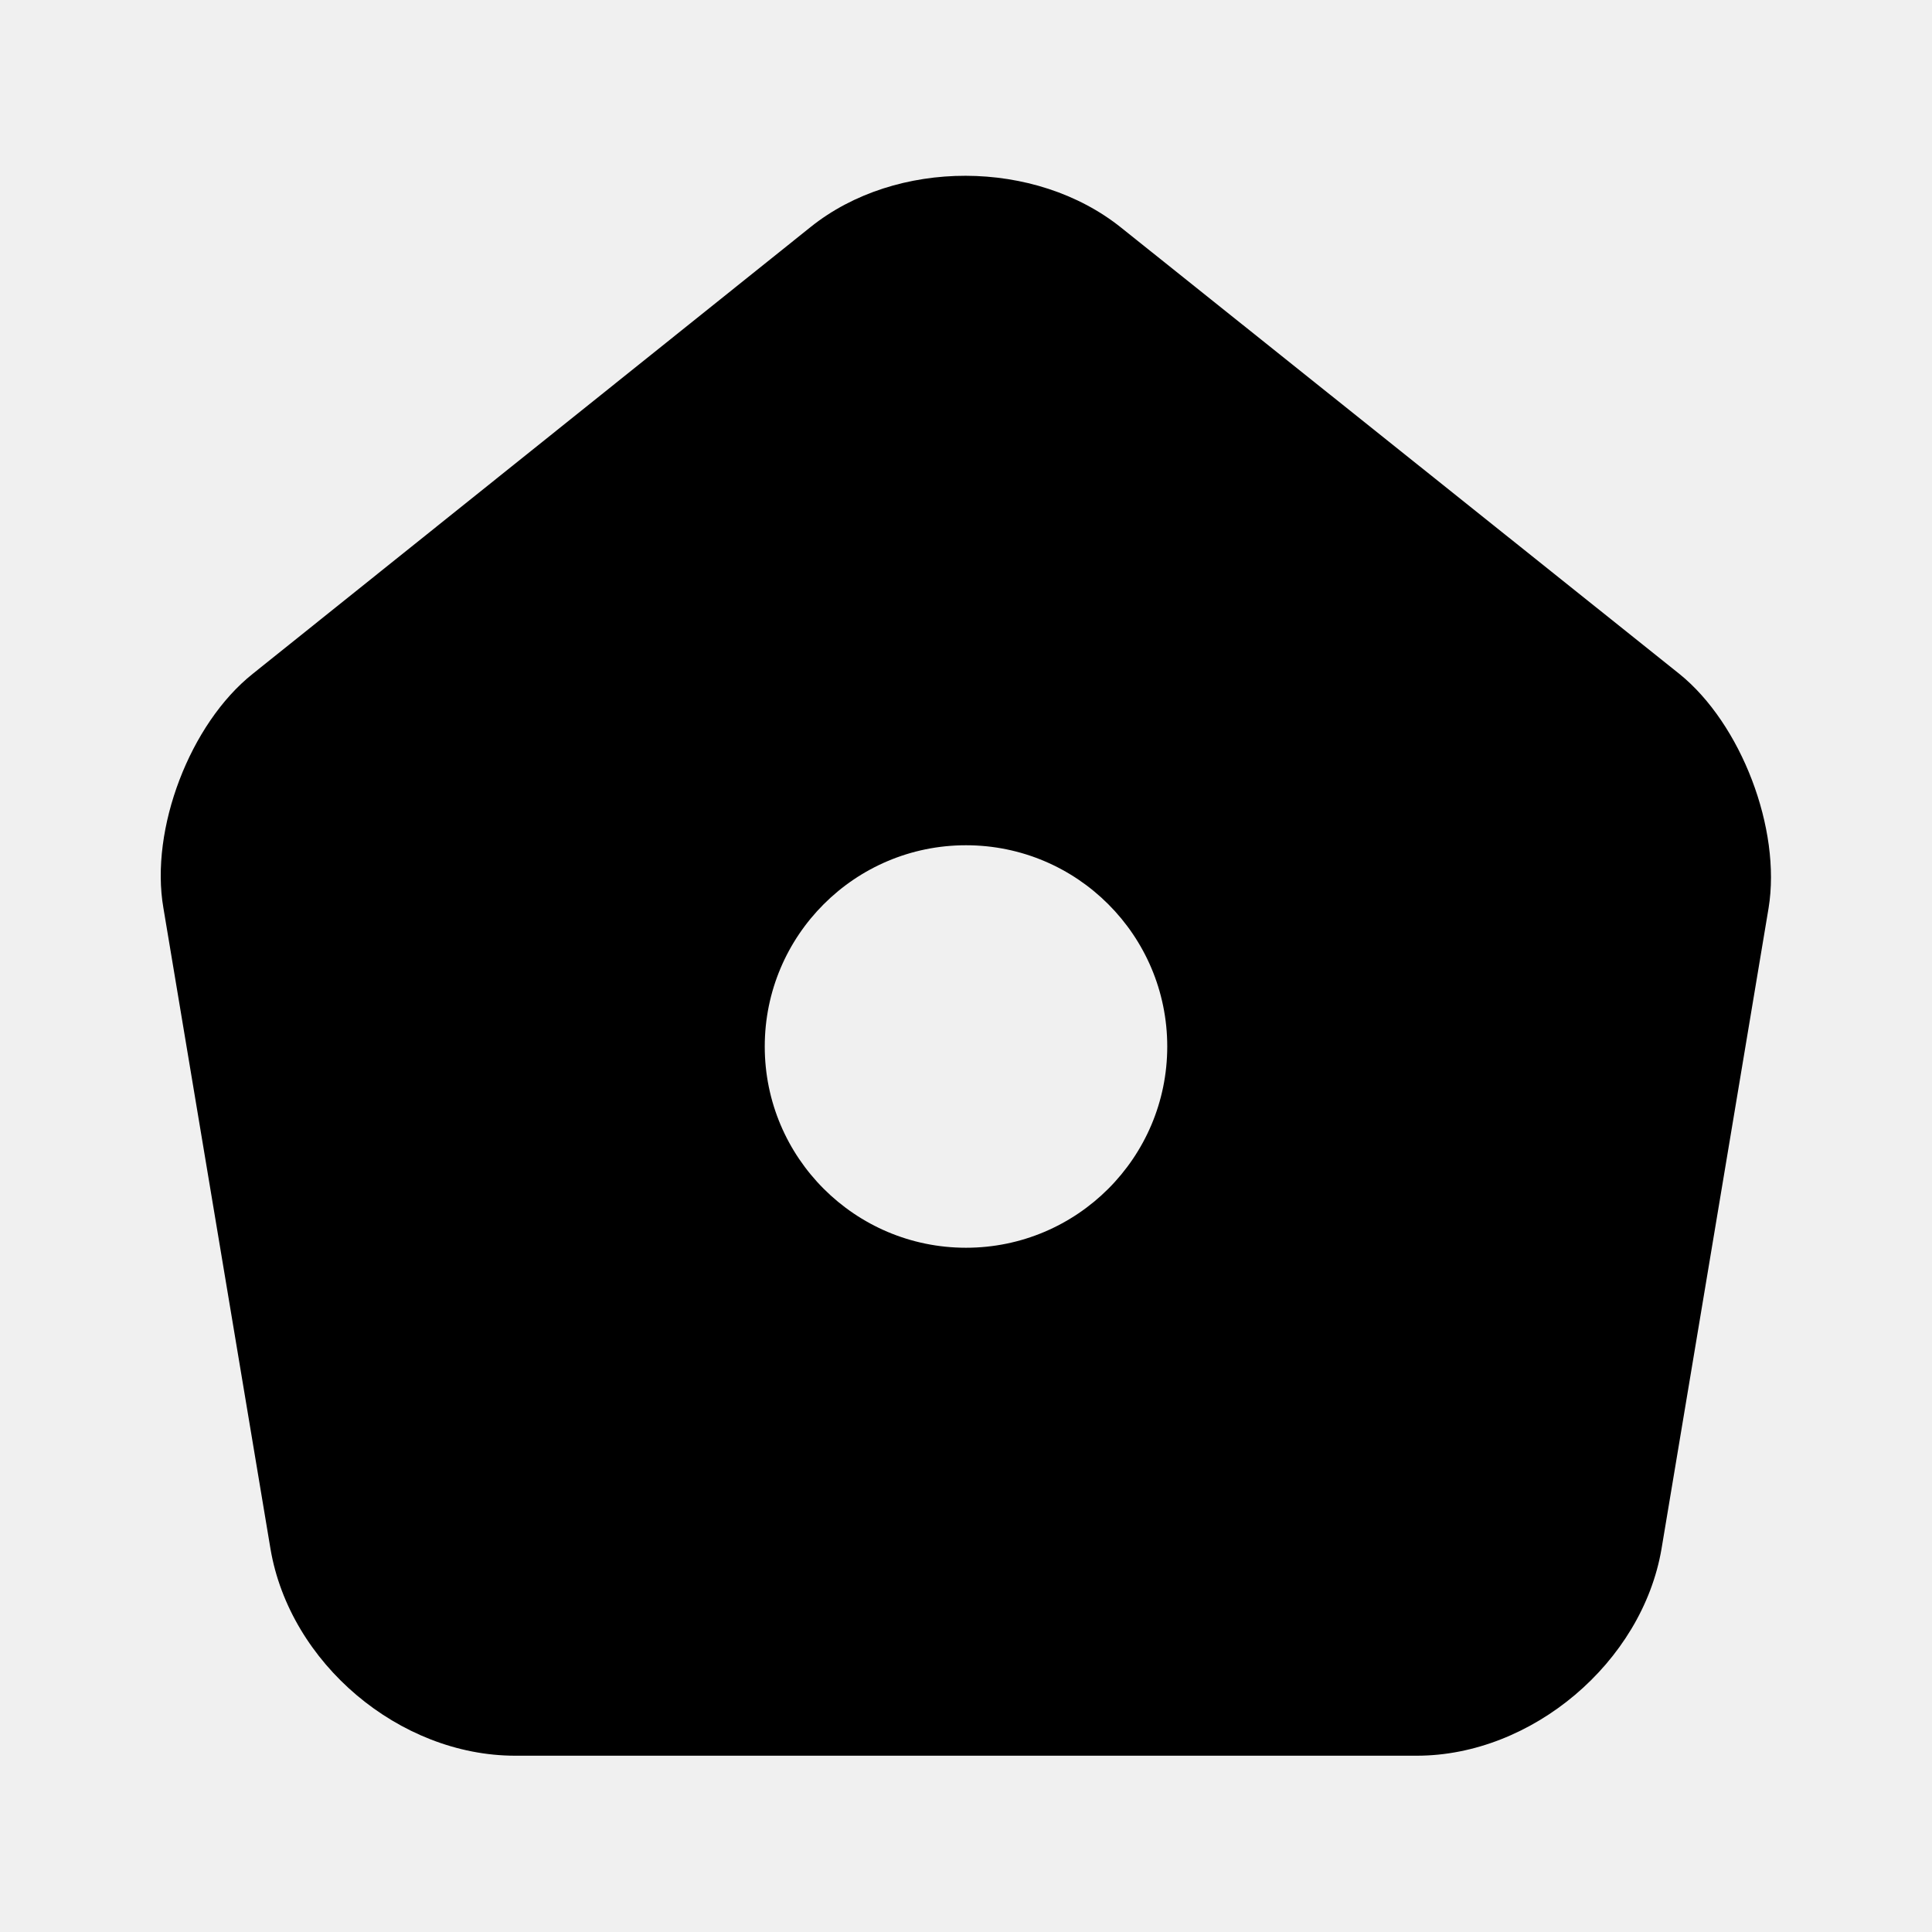
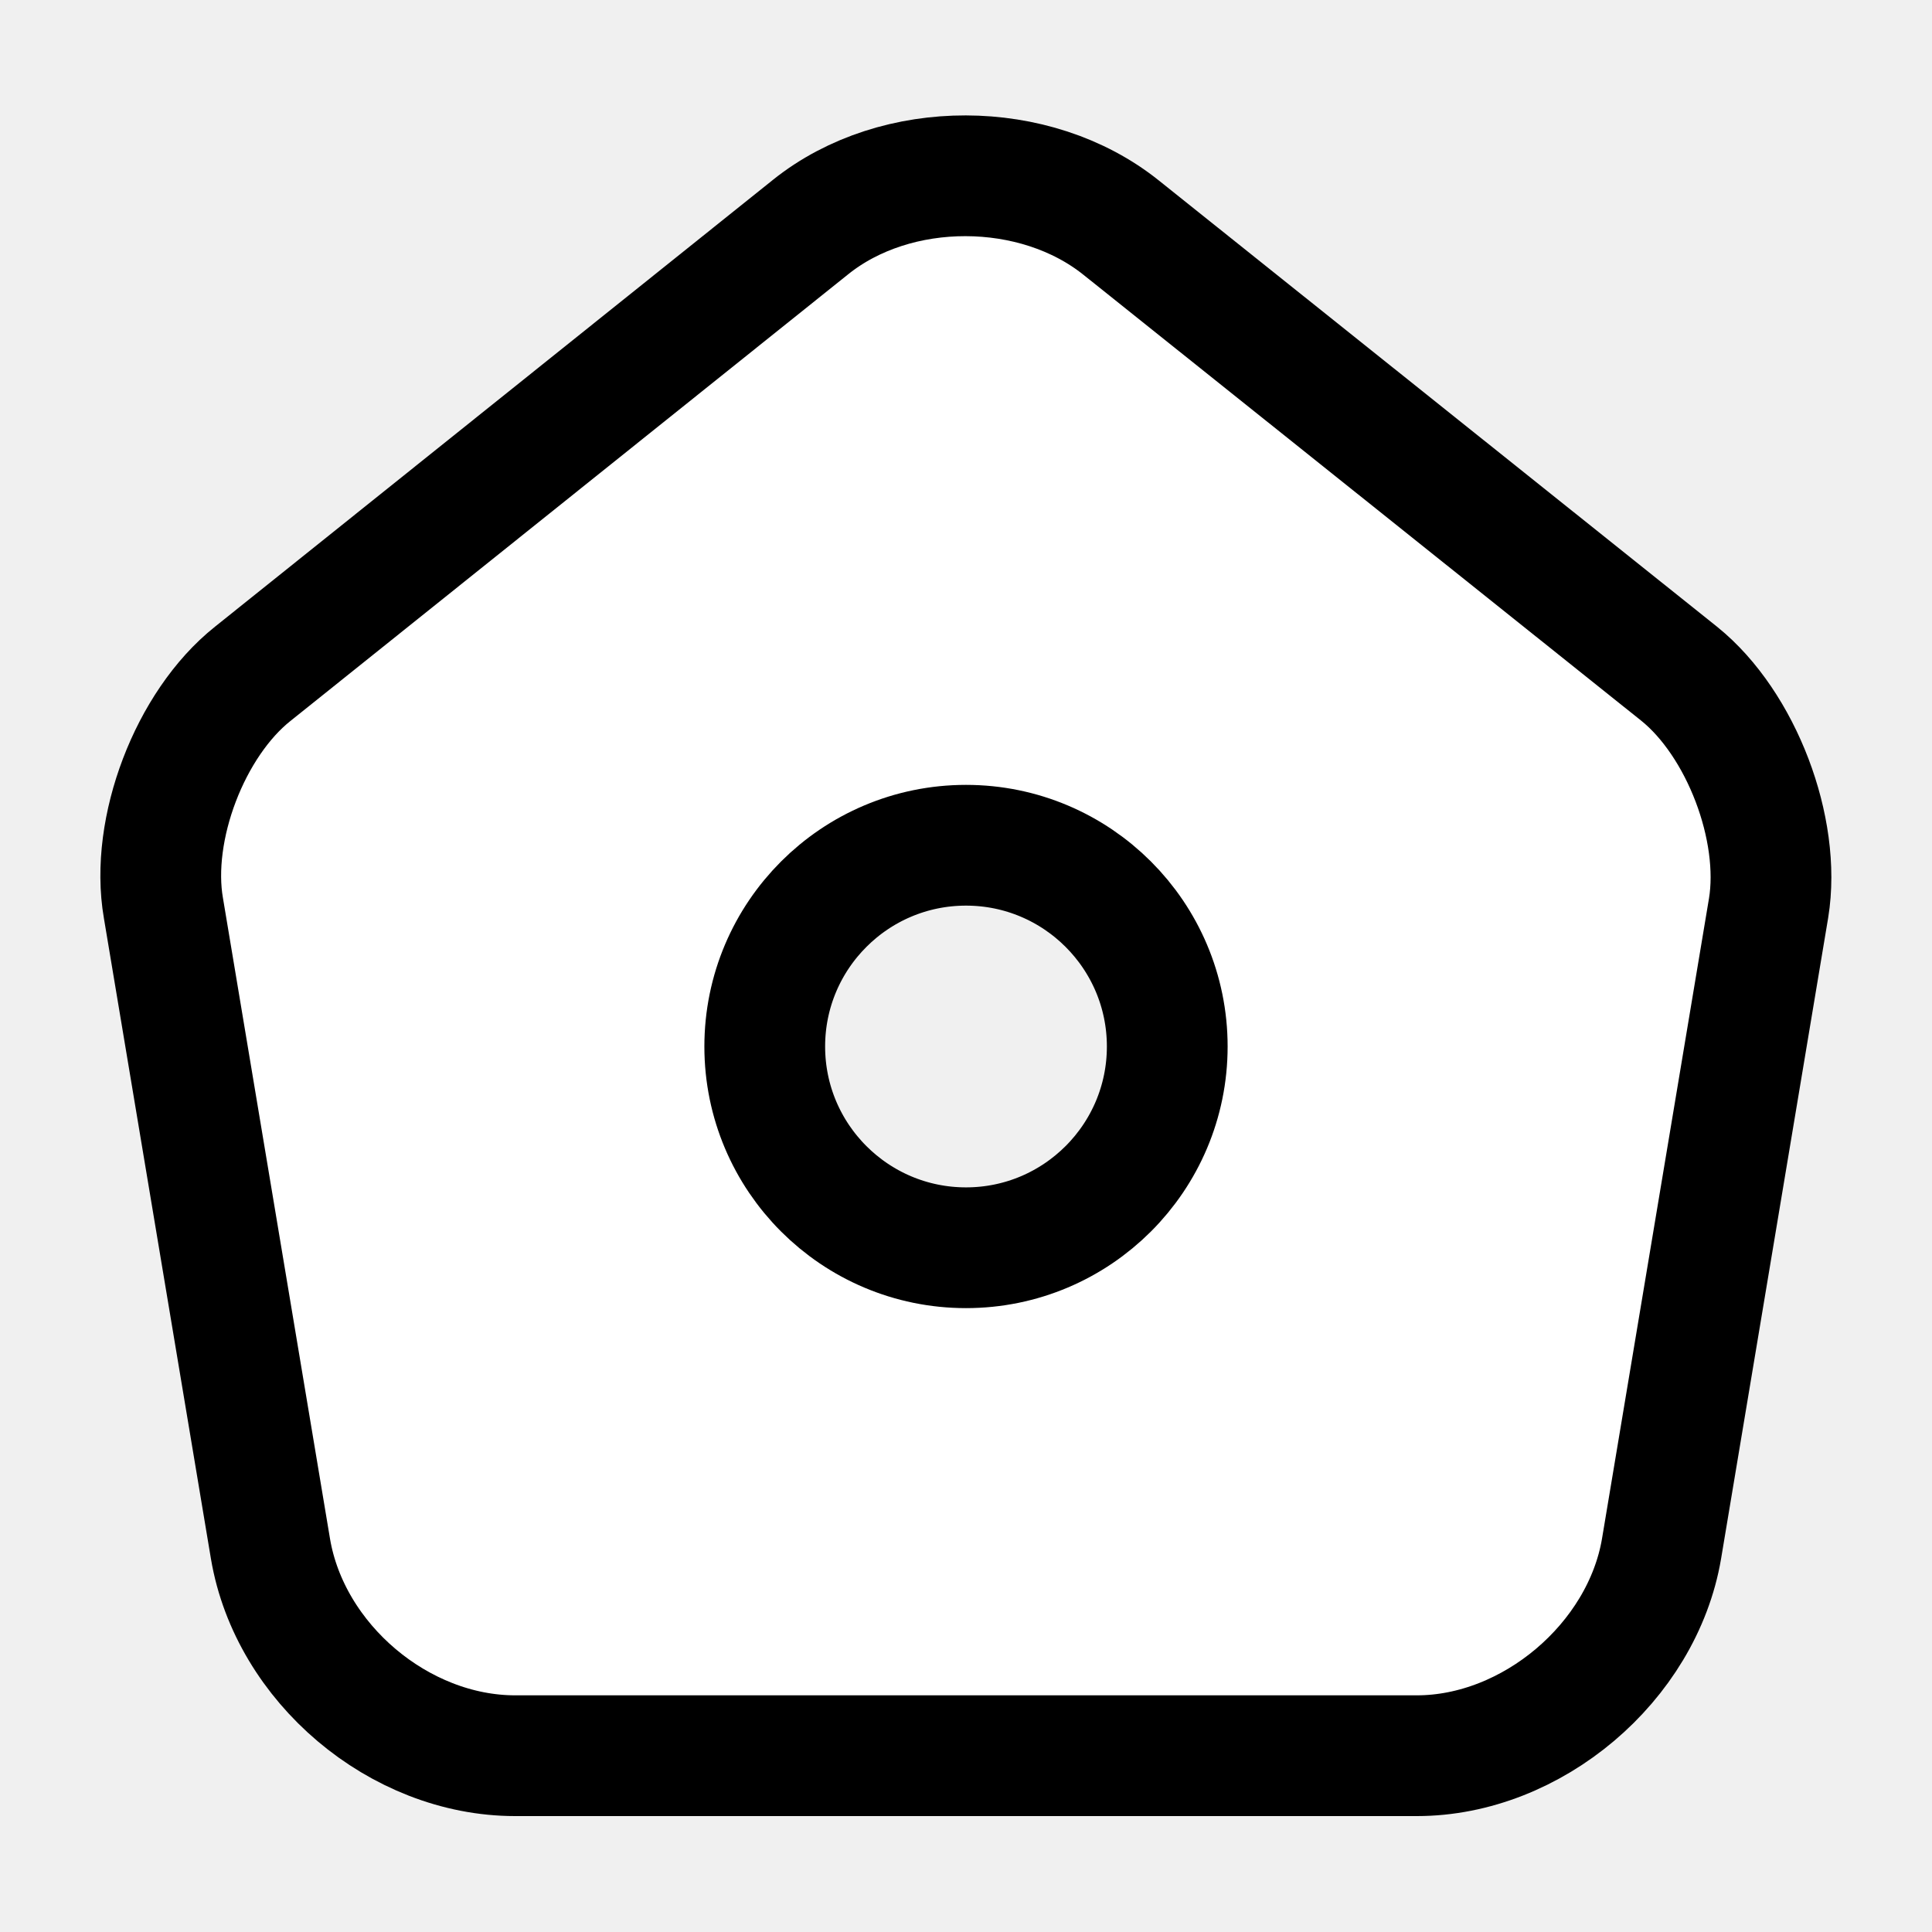
<svg xmlns="http://www.w3.org/2000/svg" width="24" height="24" viewBox="0 0 24 24" fill="none">
-   <path d="M20.86 8.37L13.93 2.83C12.86 1.97 11.13 1.97 10.07 2.82L3.14 8.37C2.36 8.99 1.86 10.3 2.03 11.28L3.36 19.24C3.6 20.66 4.96 21.81 6.4 21.81H17.6C19.03 21.81 20.4 20.65 20.64 19.24L21.97 11.28C22.13 10.3 21.63 8.99 20.86 8.37ZM12 15.5C10.62 15.5 9.5 14.38 9.5 13C9.5 11.62 10.62 10.5 12 10.5C13.38 10.5 14.5 11.62 14.5 13C14.5 14.38 13.38 15.5 12 15.5Z" fill="black" />
+   <path d="M20.86 8.37L13.93 2.83C12.86 1.97 11.13 1.97 10.07 2.82L3.14 8.37C2.36 8.99 1.86 10.3 2.03 11.28L3.36 19.24C3.6 20.66 4.96 21.81 6.4 21.81H17.6C19.03 21.81 20.4 20.65 20.64 19.24L21.97 11.28C22.13 10.3 21.63 8.99 20.86 8.37ZM12 15.5C10.62 15.5 9.5 14.38 9.5 13C9.5 11.62 10.62 10.5 12 10.5C13.38 10.5 14.5 11.62 14.5 13C14.5 14.38 13.38 15.5 12 15.5Z" stroke-width="1.5" stroke="black" fill="#fff" />
</svg>
